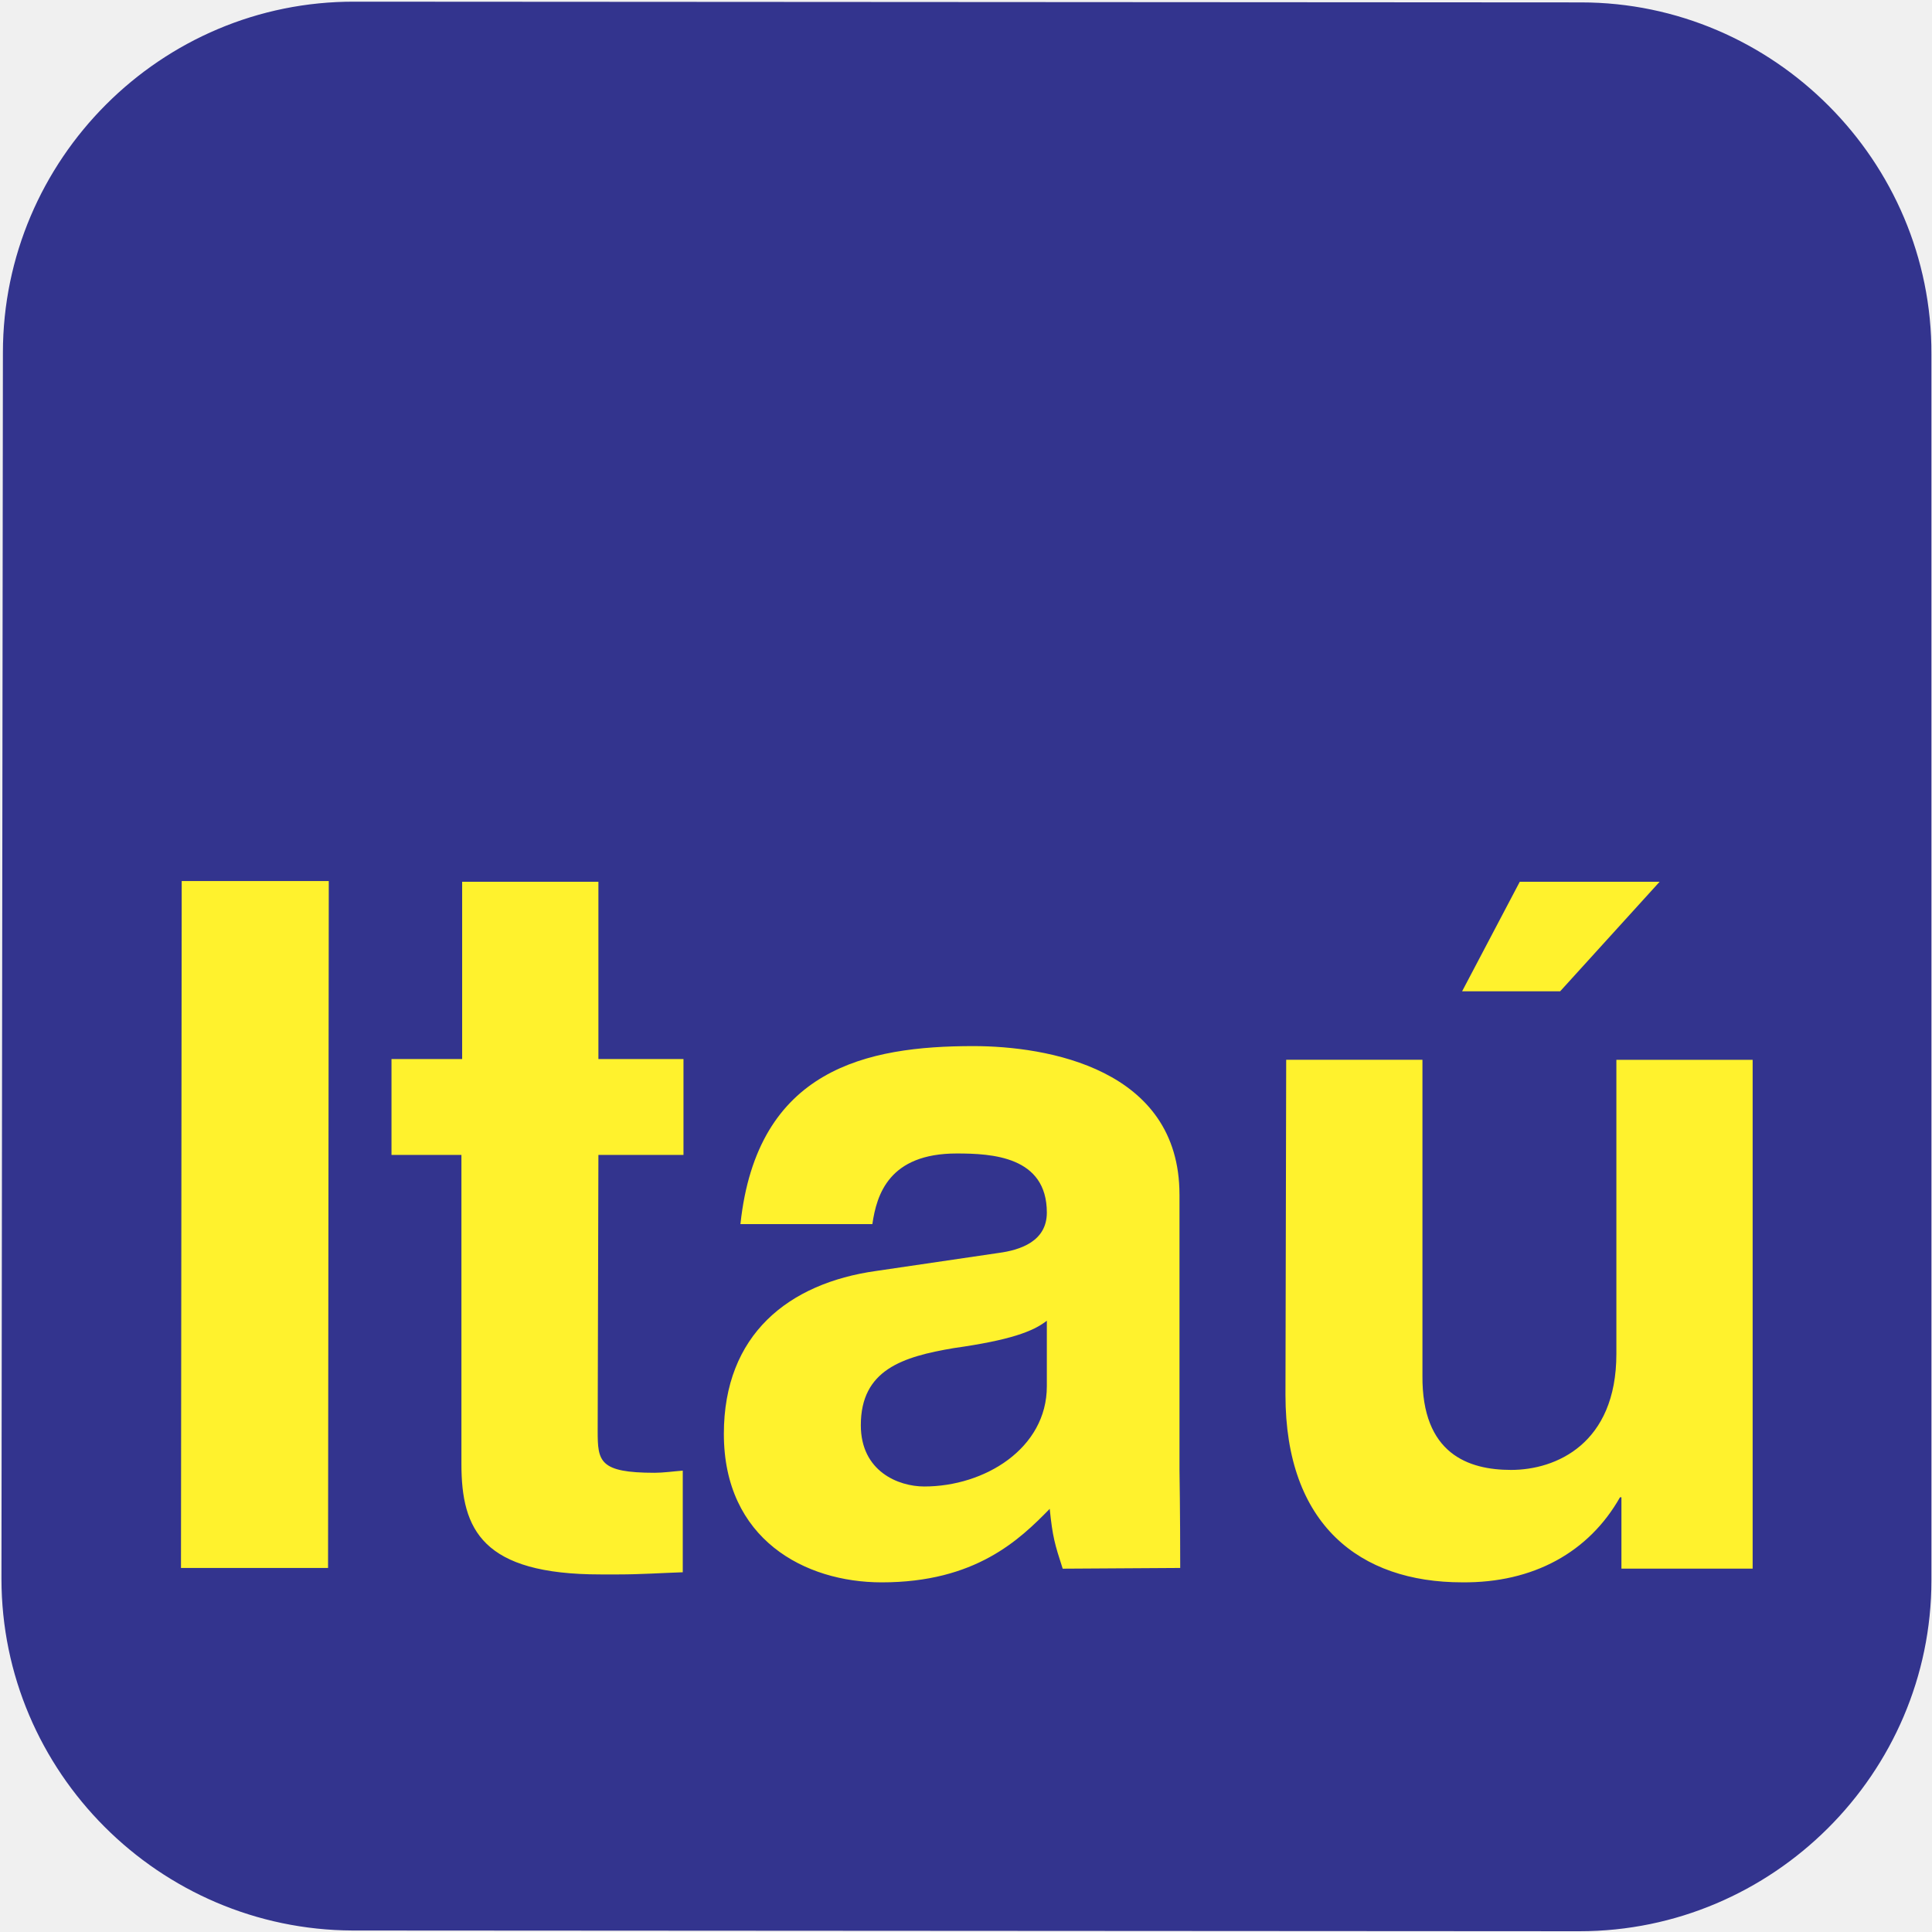
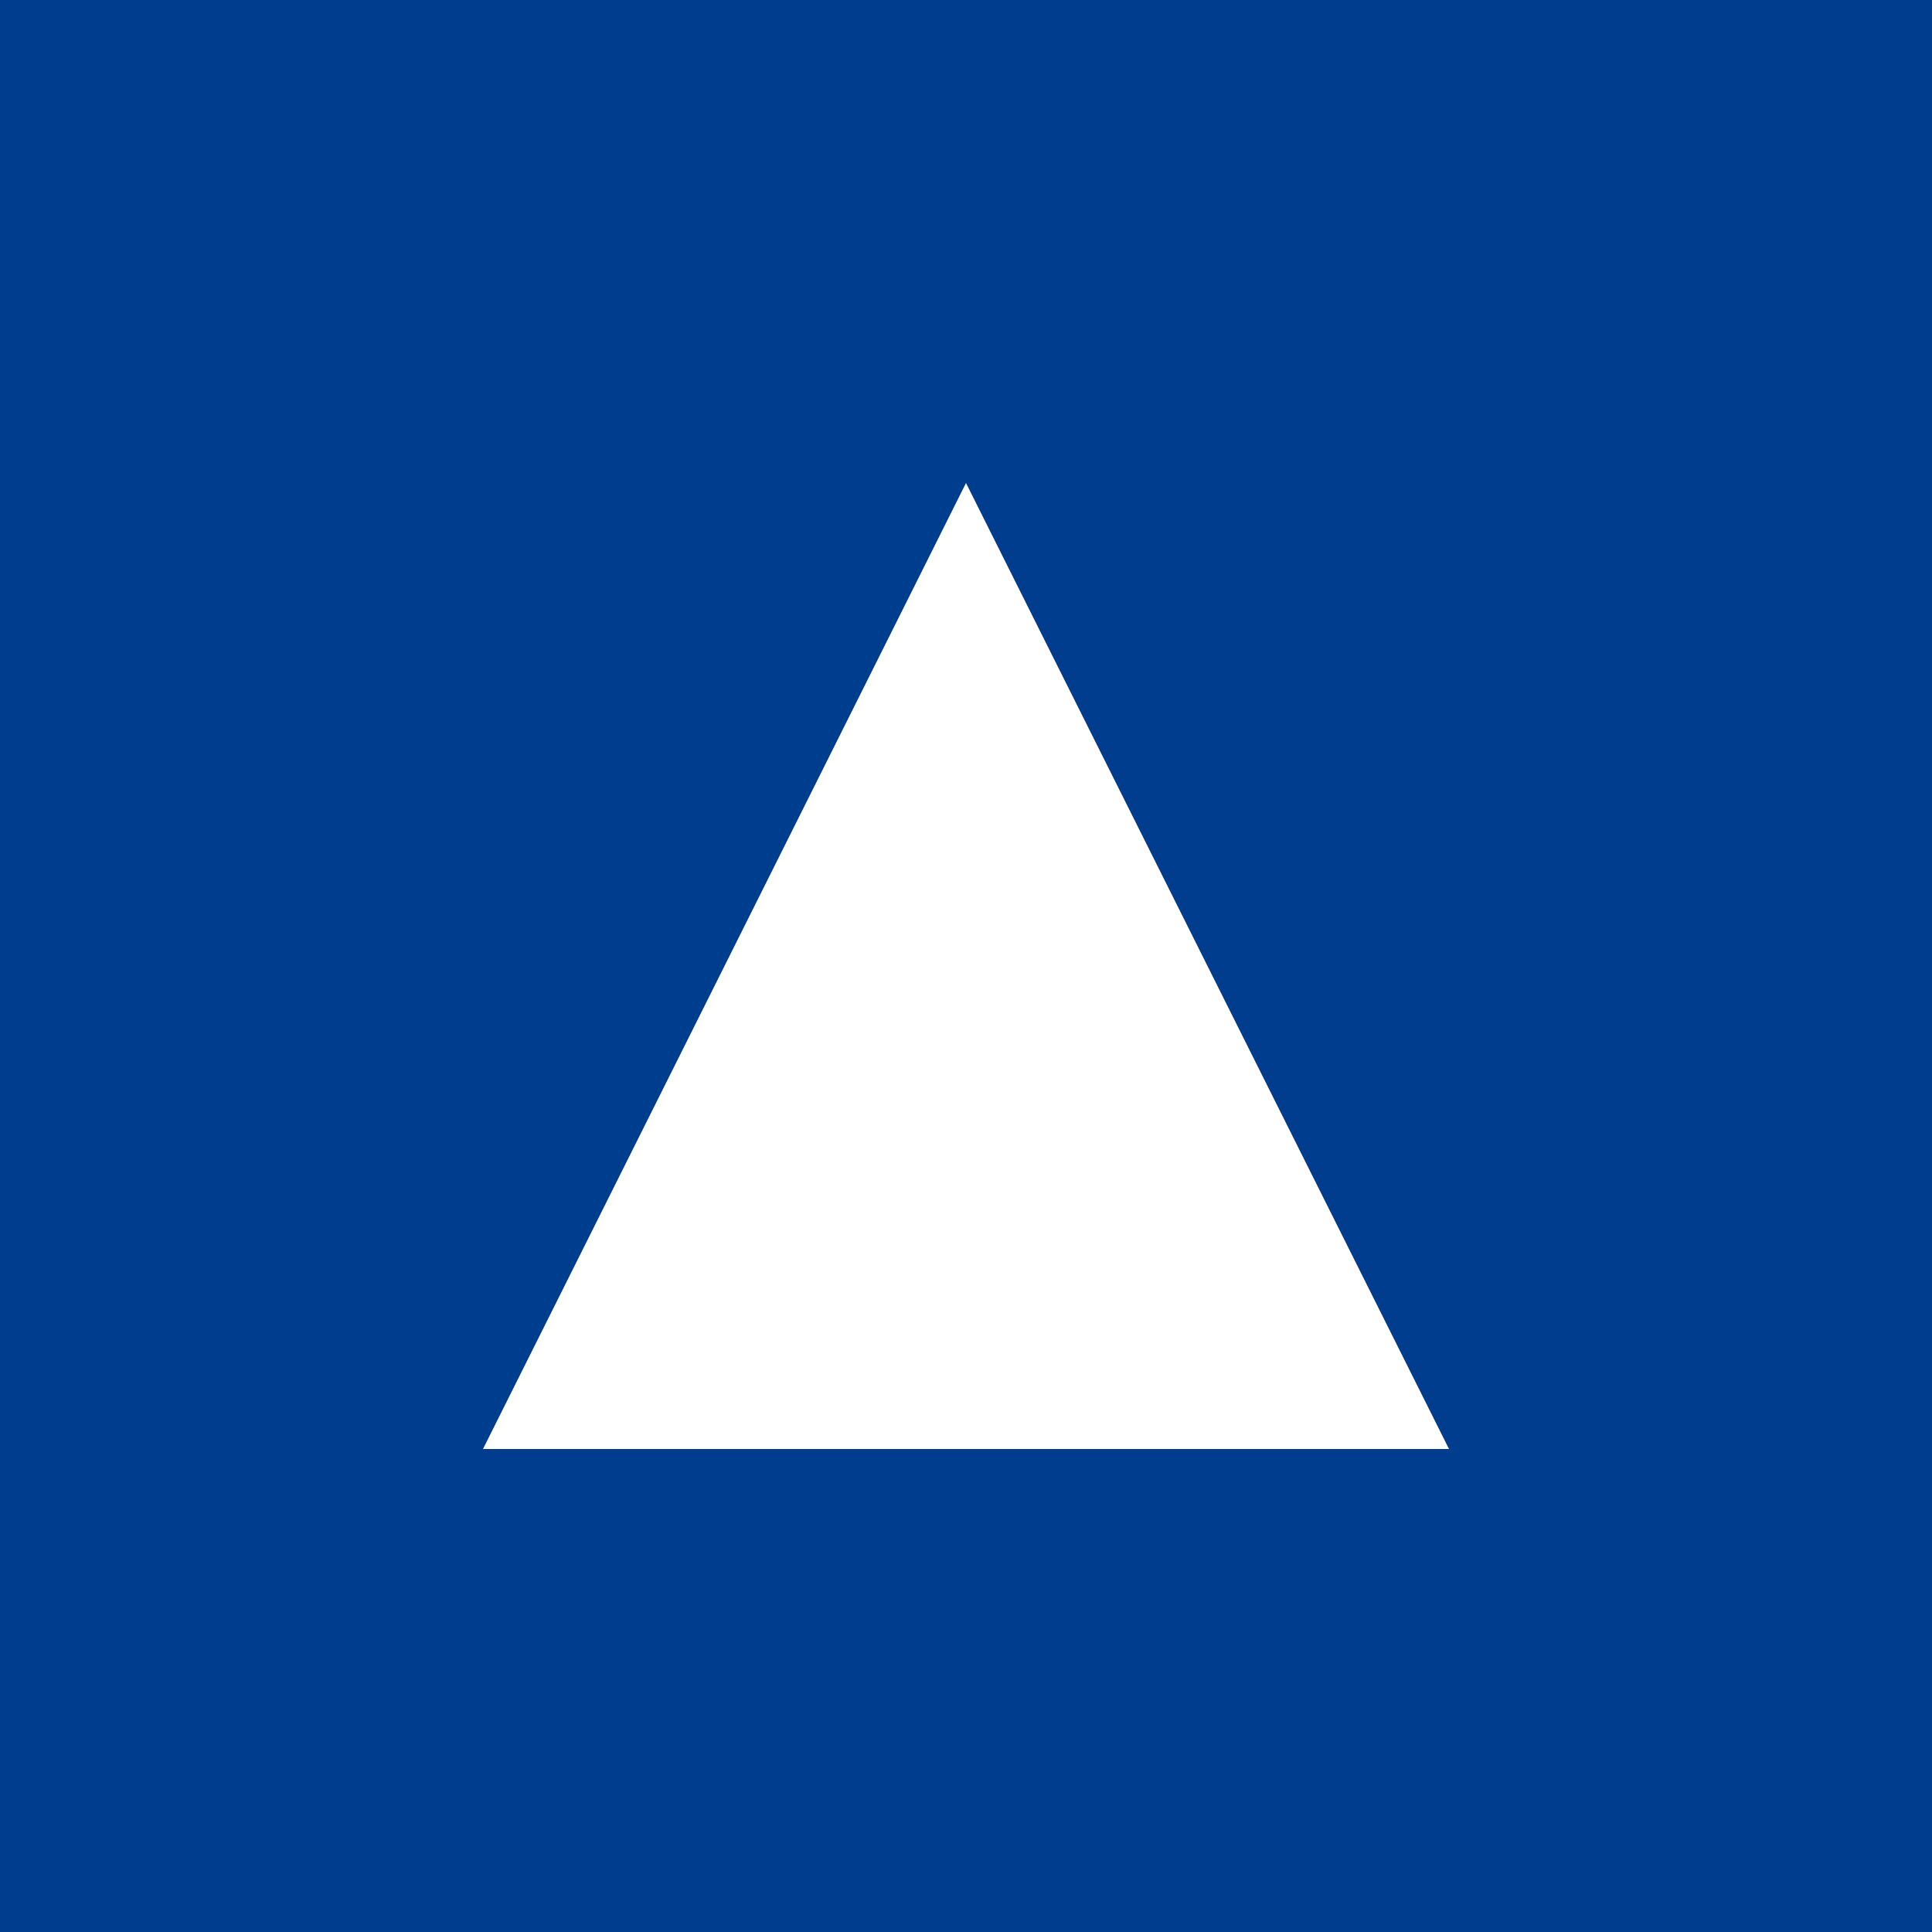
- <svg xmlns="http://www.w3.org/2000/svg" width="2500" height="2500" viewBox="0 0 192.756 192.756" version="1.1" id="svg12">
-   <defs id="defs16" />
-   <g fill-rule="evenodd" clip-rule="evenodd" id="g10" transform="matrix(1.095614,0,0,1.095375,-9.170599,-9.147639)">
-     <path d="M 40.673,8.504 152.346,8.57 c 17.529,0 31.973,14.443 31.906,32.038 V 152.28 c 0,17.596 -14.443,31.973 -32.037,31.973 L 40.476,184.187 C 22.881,184.123 8.504,169.746 8.504,152.15 L 8.635,40.476 C 8.635,22.882 23.013,8.438 40.673,8.504 Z" fill="#33348e" id="path4" />
-     <path d="m 159.502,88.664 h -12.736 l -5.252,9.979 h 8.928 z m 8.469,16.217 h -12.408 v 26.785 c 0,8.207 -5.516,10.57 -9.584,10.57 -3.875,0 -8.143,-1.445 -8.076,-8.602 V 104.88 h -12.408 l -0.066,30.527 c 0,11.816 6.764,17.068 16.086,17.068 6.498,0.066 11.555,-2.758 14.377,-7.746 h 0.131 v 6.5 h 11.949 v -46.348 z m -52.194,12.275 c 0,-11.488 -12.078,-13.523 -18.775,-13.523 -9.651,0 -19.696,2.035 -21.206,16.215 H 87.81 c 0.394,-2.691 1.51,-6.434 7.681,-6.434 3.217,0 8.208,0.264 8.208,5.385 0,2.625 -2.43,3.414 -4.4,3.676 l -11.16,1.641 c -7.944,1.117 -13.852,5.777 -13.852,14.838 0,9.584 7.353,13.523 14.377,13.523 8.535,0 12.539,-3.873 15.297,-6.695 0.262,2.561 0.459,3.217 1.182,5.449 l 10.701,-0.066 c 0,-5.121 -0.066,-8.863 -0.066,-8.928 V 117.156 Z M 62.863,88.664 H 50.455 v 16.15 h -6.434 v 8.732 h 6.368 v 28.164 c 0,5.973 1.904,10.045 12.671,10.045 h 1.642 c 1.969,0 3.938,-0.133 5.843,-0.197 V 142.3 c -0.854,0.066 -1.772,0.197 -2.561,0.197 -5.055,0 -5.187,-1.051 -5.187,-3.809 l 0.066,-25.143 h 7.747 v -8.732 H 62.863 Z M 38.31,88.598 H 24.917 l -0.066,62.566 h 13.393 z" fill="#fff22d" id="path6" />
-     <path d="m 103.699,134.619 v -5.973 c -1.248,0.984 -3.35,1.771 -8.47,2.494 -4.661,0.787 -8.469,1.969 -8.469,7.025 0,4.201 3.414,5.58 5.777,5.58 5.516,0.001 11.162,-3.479 11.162,-9.126 z" fill="#33348e" id="path8" />
-   </g>
+ <svg xmlns="http://www.w3.org/2000/svg" viewBox="0 0 512 512">
+   <rect width="512" height="512" fill="#003d8f" />
+   <path fill="#fff" d="M256 128l-128 256h256z" />
+   <rect x="192" y="320" width="128" height="64" fill="#fff" />
</svg>
